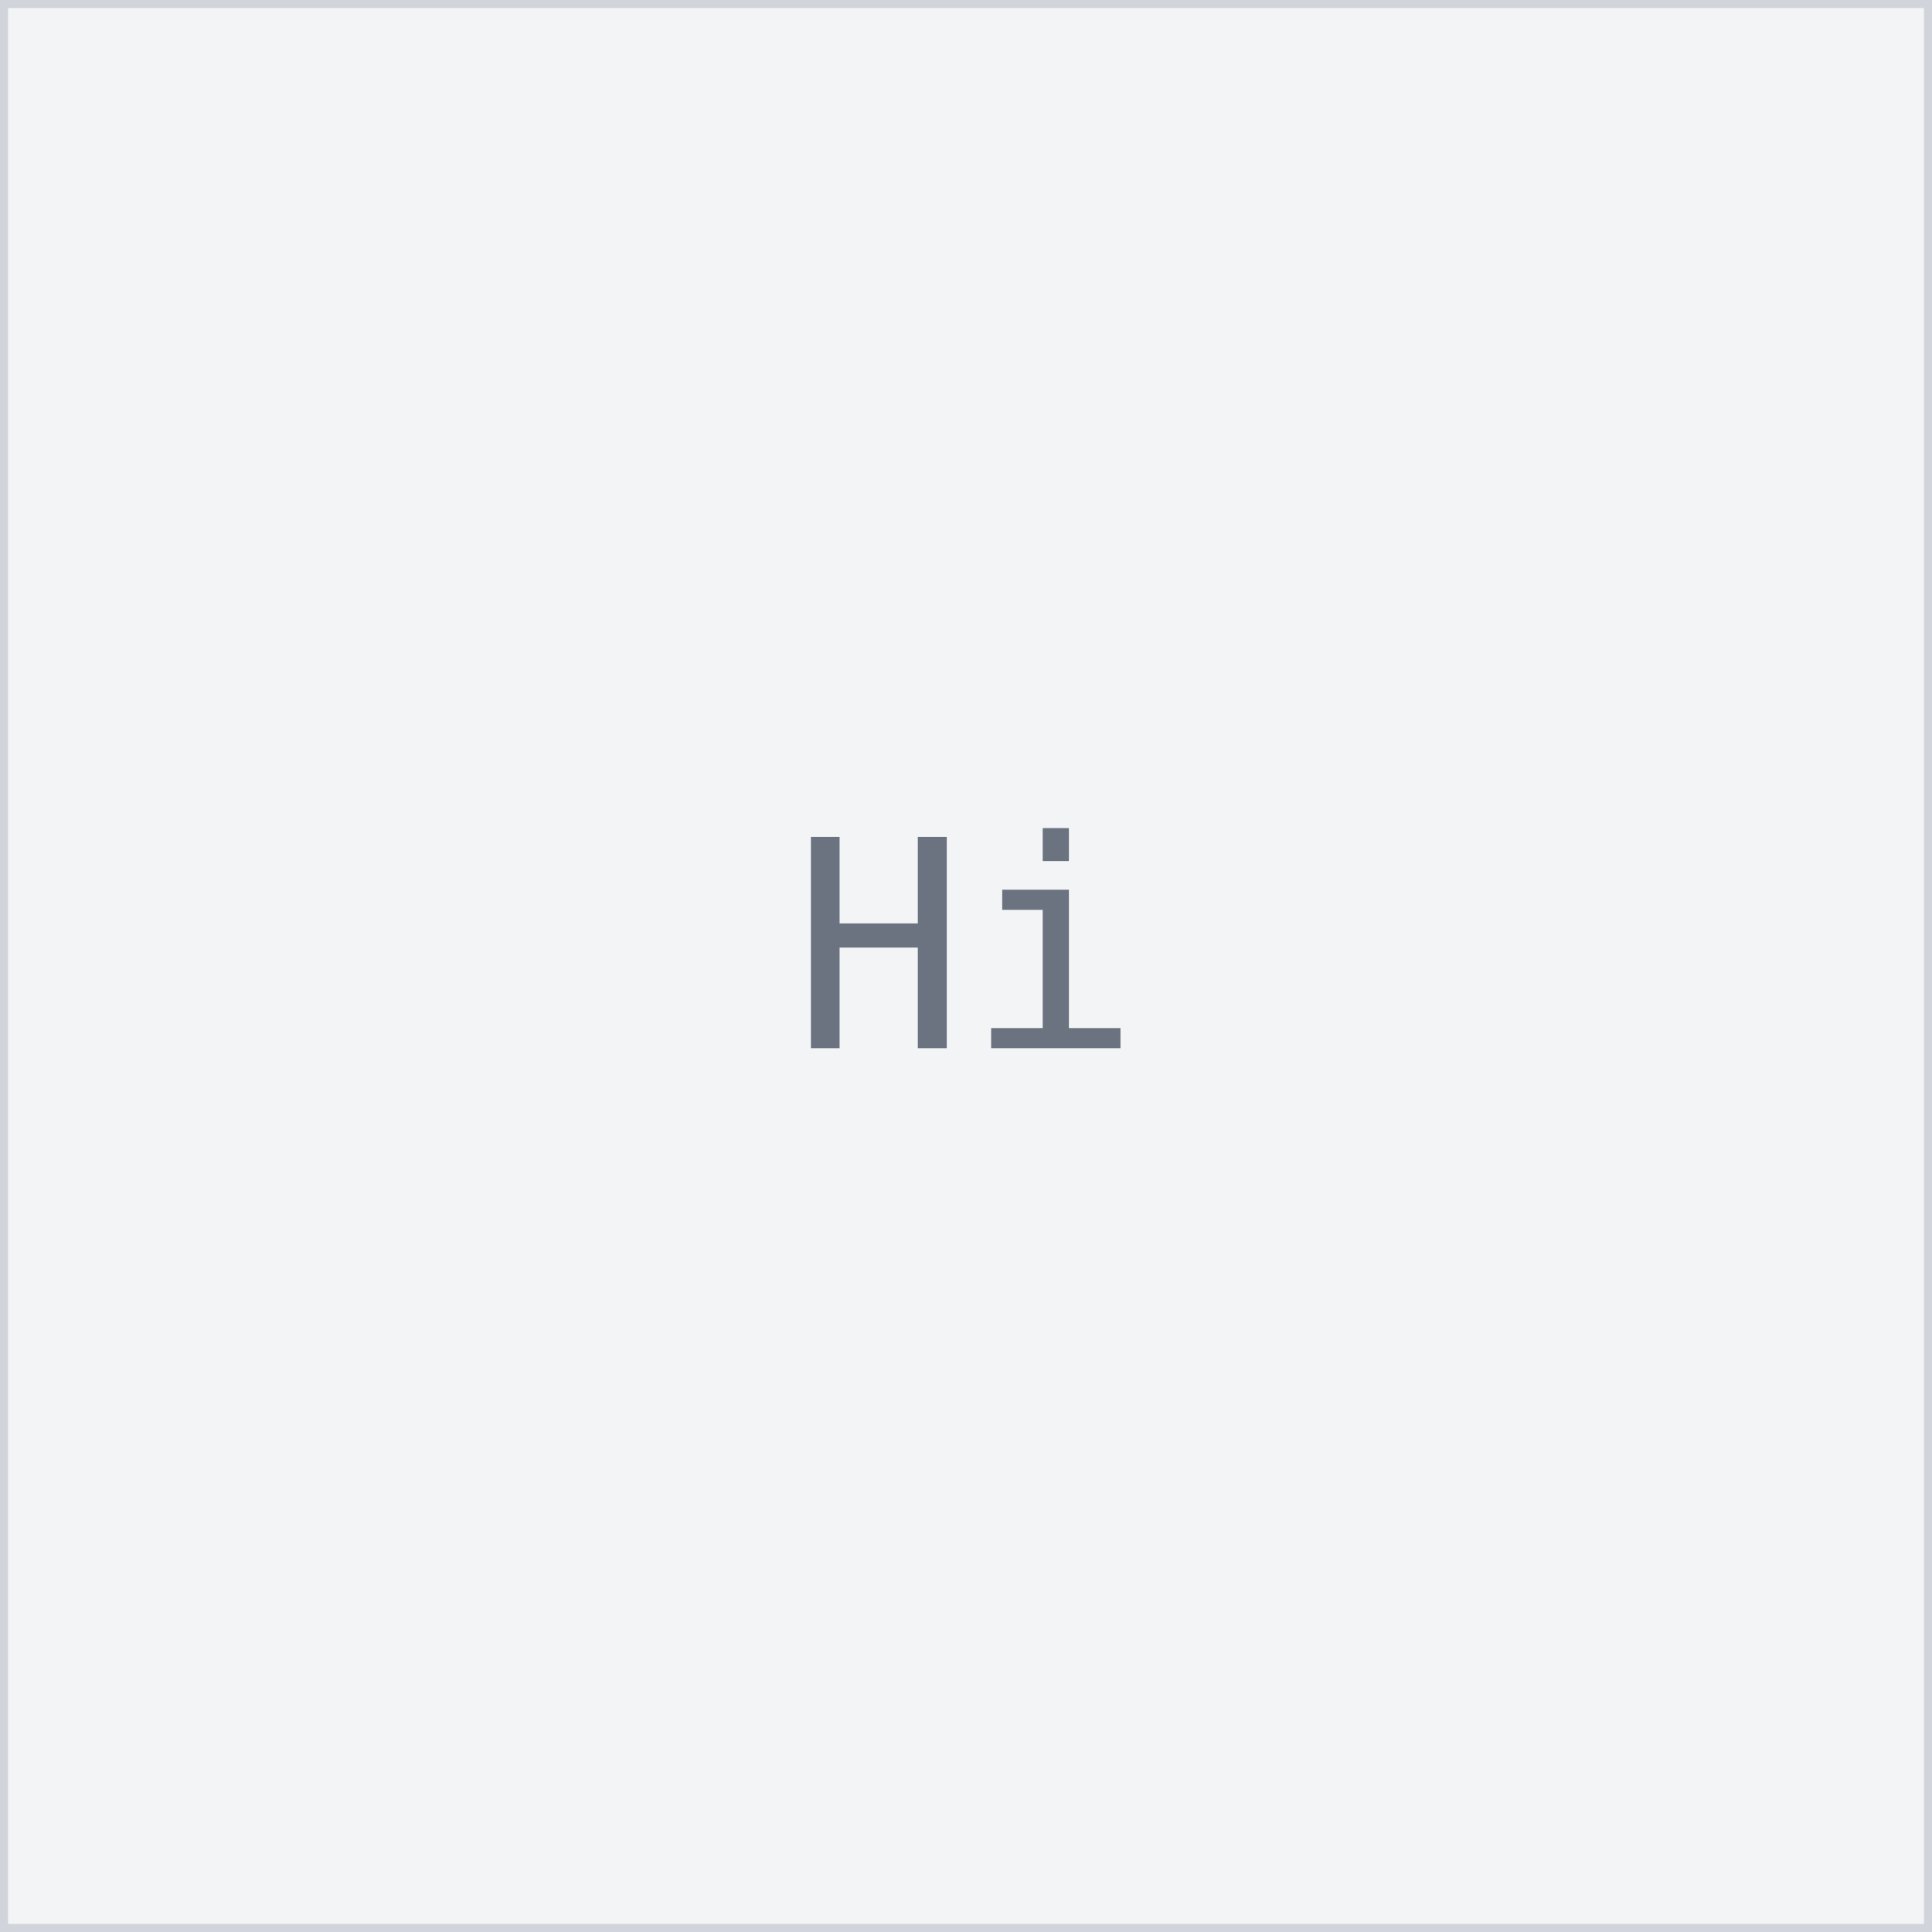
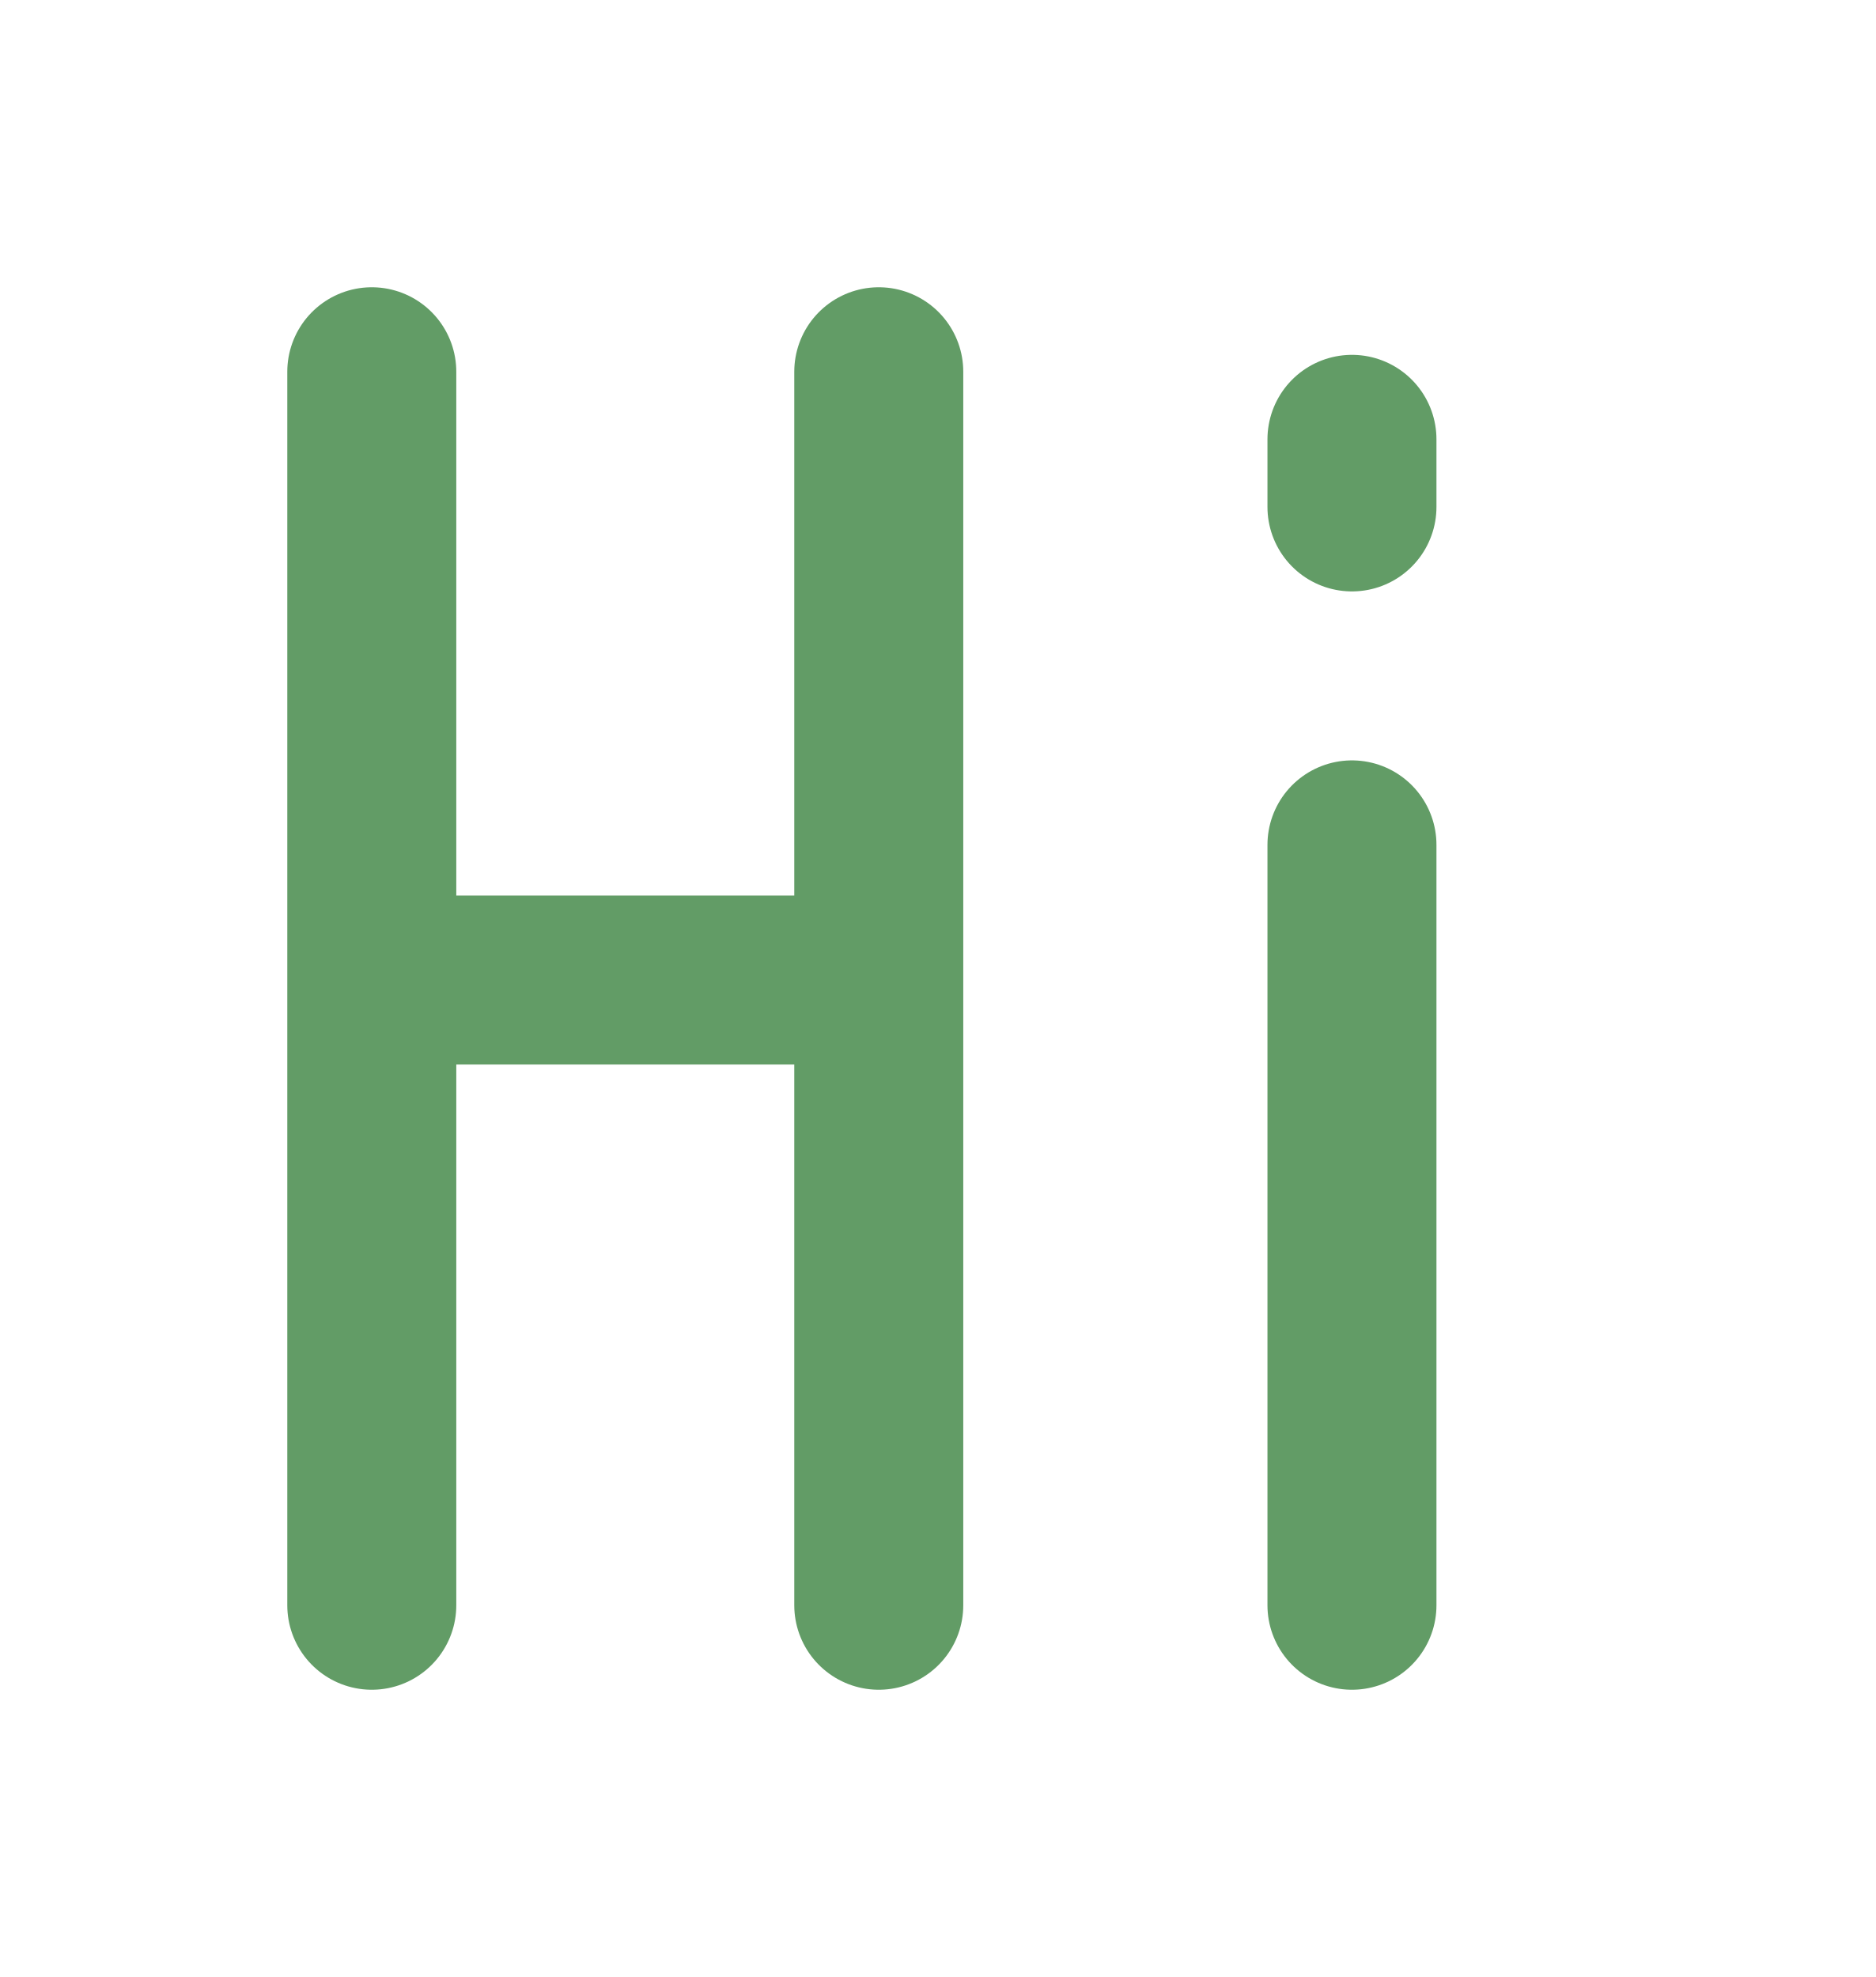
- <svg xmlns="http://www.w3.org/2000/svg" width="120" height="120" viewBox="0 0 120 120">
-   <rect width="120" height="120" fill="#f3f4f6" stroke="#d1d5db" />
-   <text x="50%" y="50%" dominant-baseline="middle" text-anchor="middle" font-family="monospace" font-size="18" fill="#6b7280">Hi</text>
+ <svg xmlns="http://www.w3.org/2000/svg" width="111" height="117" viewBox="0 0 111 117" fill="none">
+   <path d="M22 22V95M22 58H52M52 22V95M80 50V95M80 26V30" stroke="#629C66" stroke-width="10" stroke-linecap="round" />
</svg>
